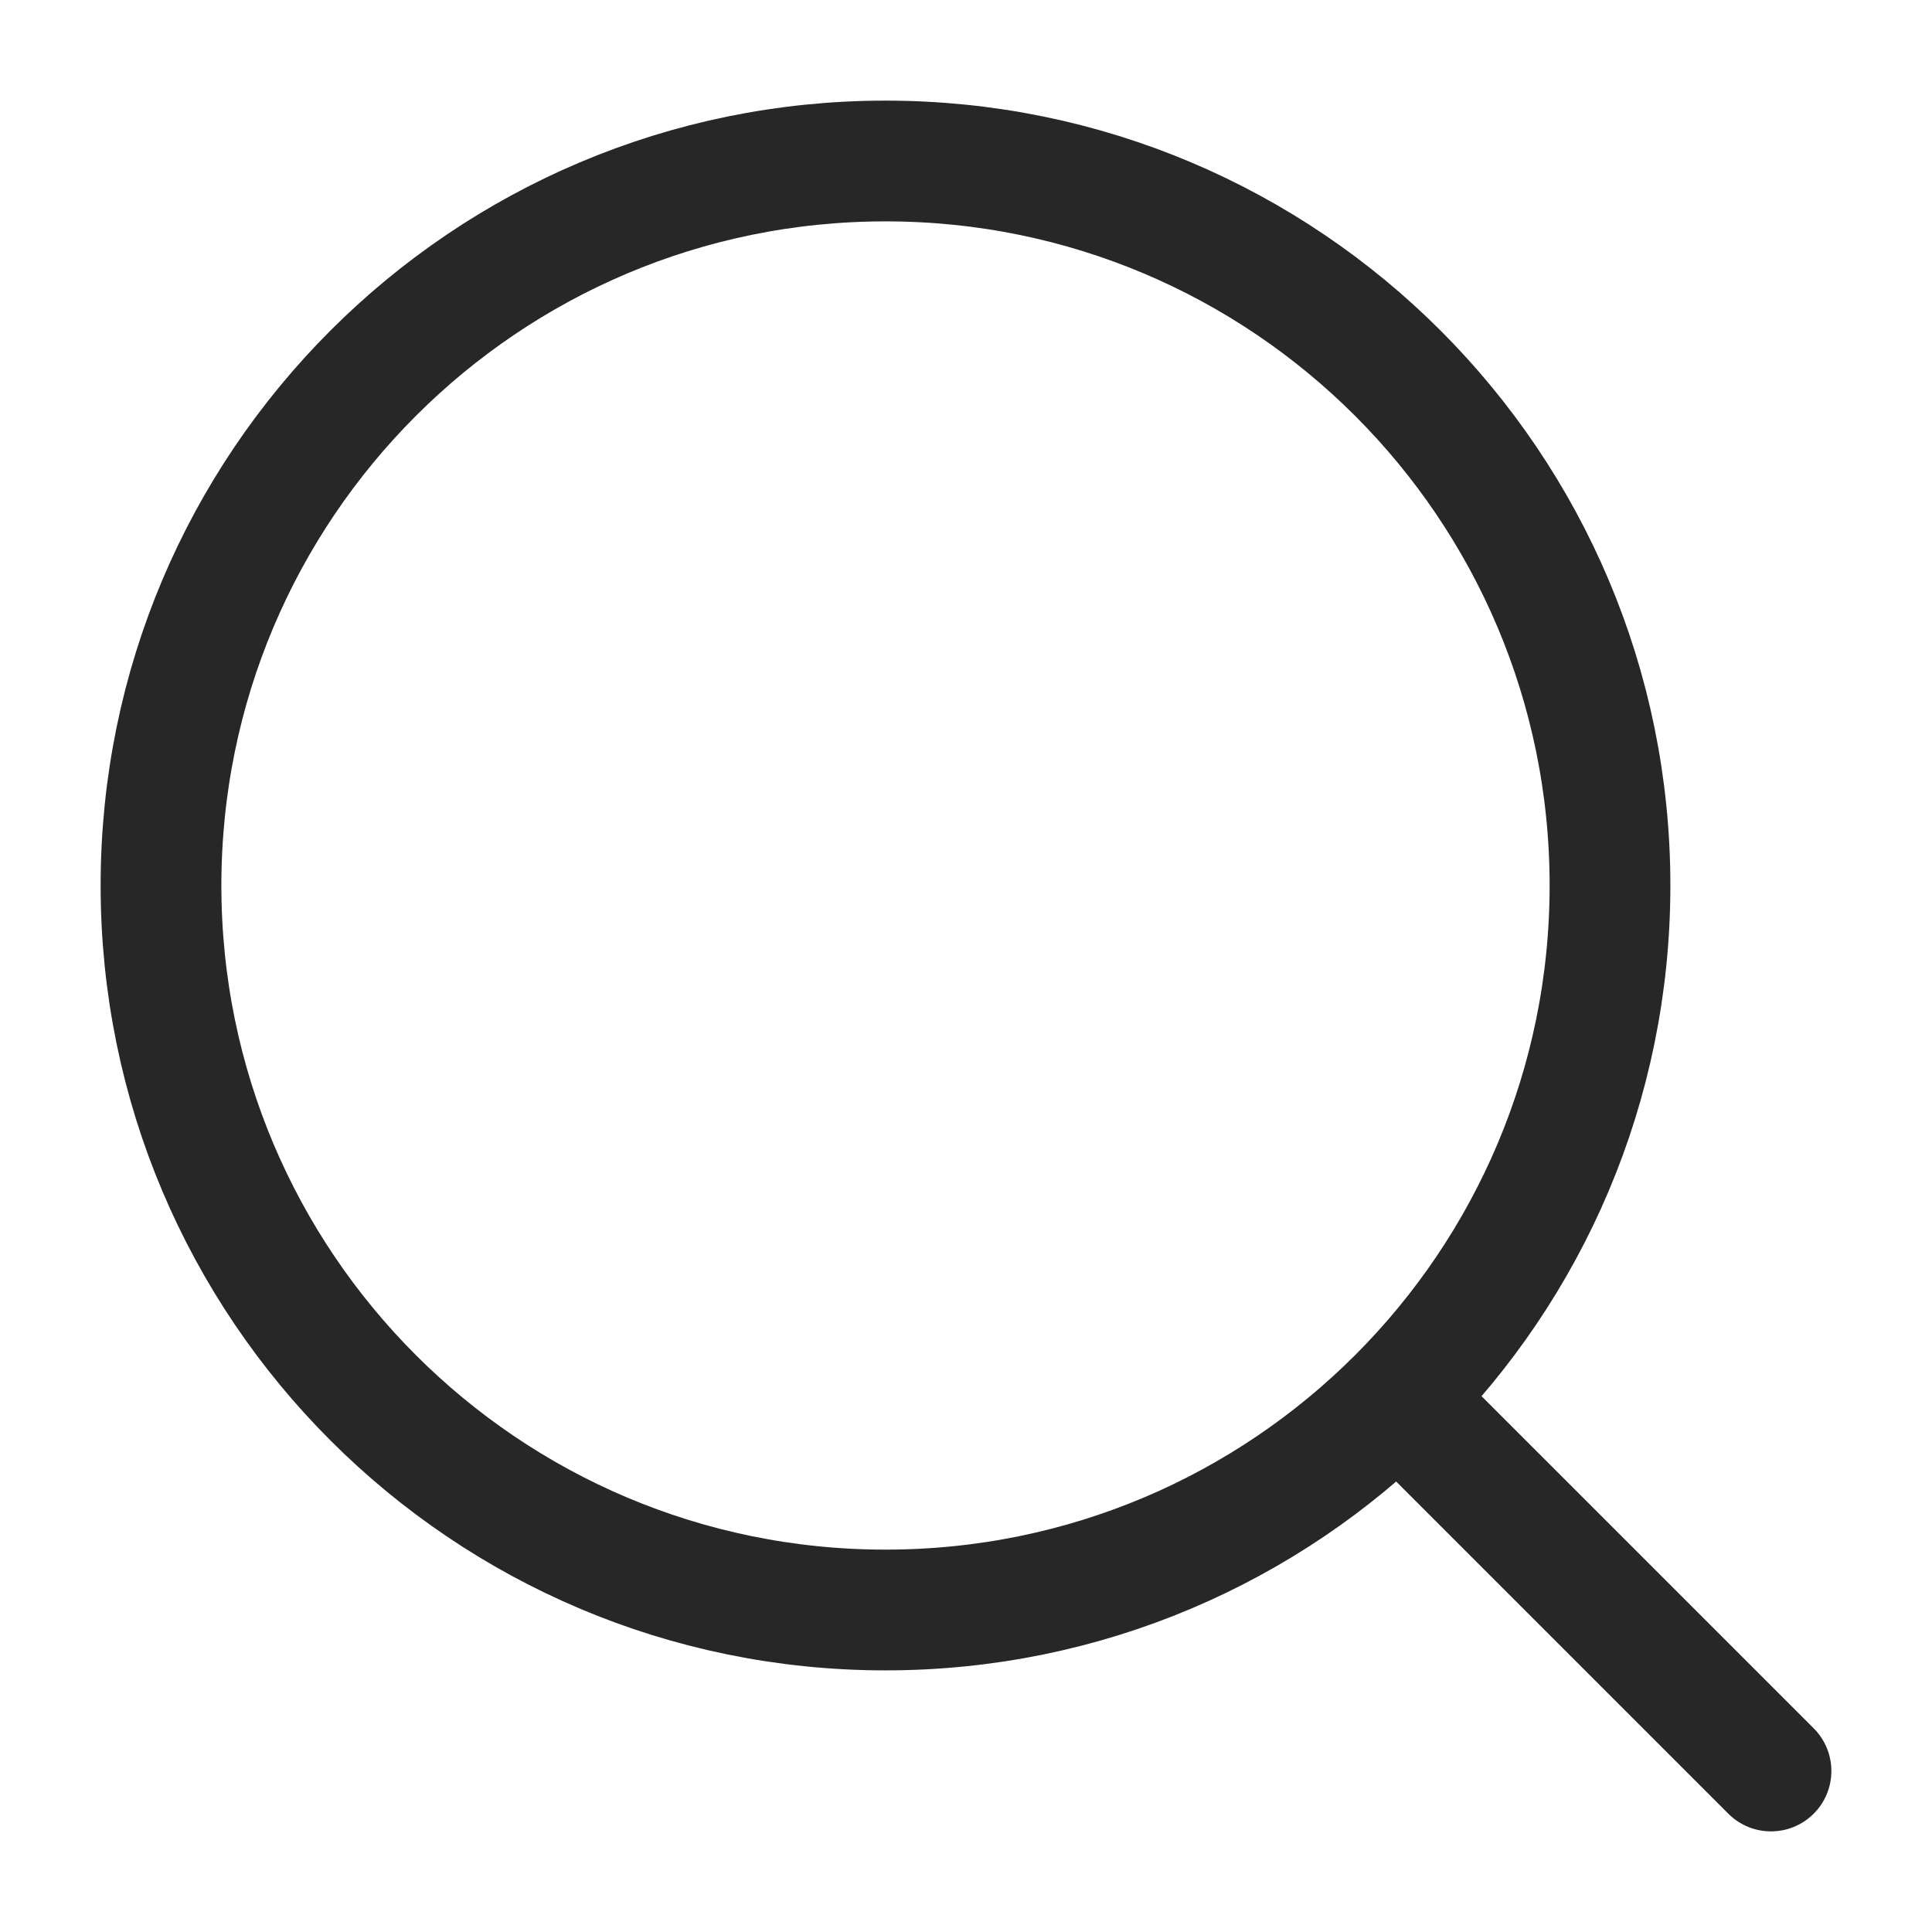
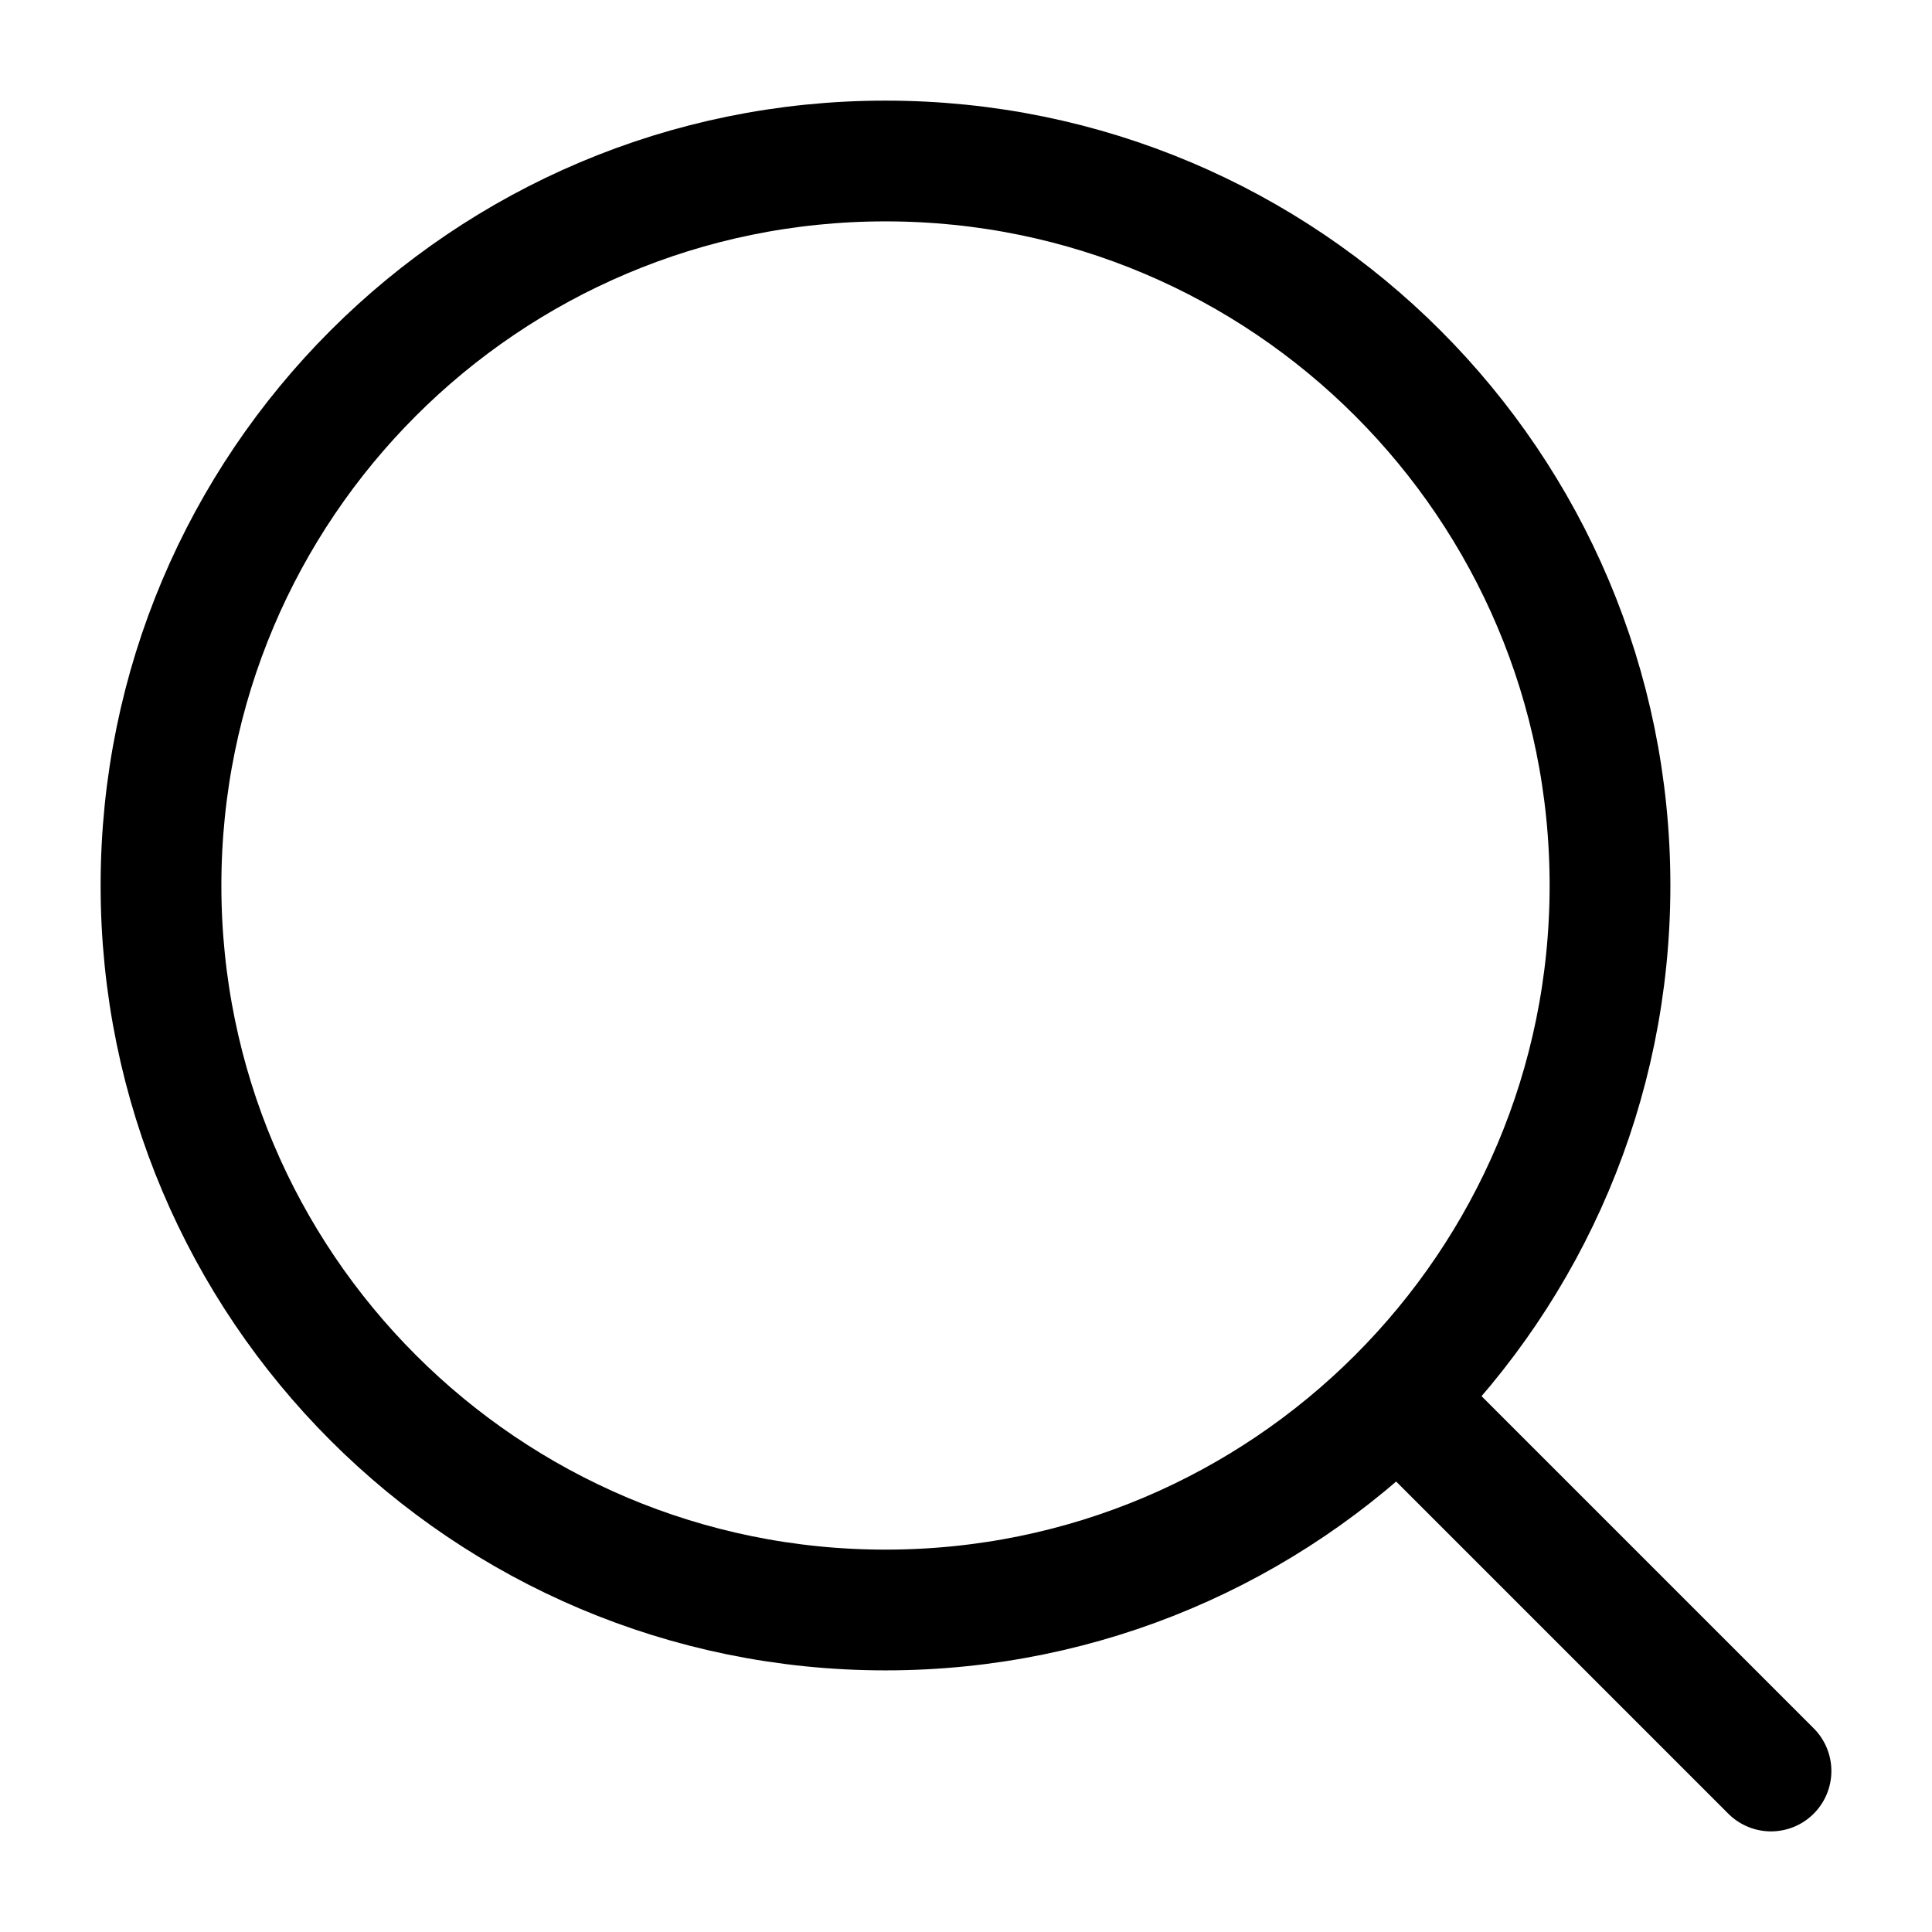
- <svg xmlns="http://www.w3.org/2000/svg" width="24" height="24" viewBox="0 0 24 24" fill="none">
-   <path d="M17.5 17.5L22 22" stroke="#272727" stroke-width="1.5" stroke-linecap="round" stroke-linejoin="round" />
-   <path d="M20 11C20 6.029 15.971 2 11 2C6.029 2 2 6.029 2 11C2 15.971 6.029 20 11 20C15.971 20 20 15.971 20 11Z" stroke="#272727" stroke-width="1.5" stroke-linejoin="round" />
+ <svg xmlns="http://www.w3.org/2000/svg" width="24" height="24" viewBox="0 0 24 24" fill="none" stroke="currentColor">
+   <path d="M17.5 17.5L22 22" stroke-width="1.5" stroke-linecap="round" stroke-linejoin="round" />
+   <path d="M20 11C20 6.029 15.971 2 11 2C6.029 2 2 6.029 2 11C2 15.971 6.029 20 11 20C15.971 20 20 15.971 20 11Z" stroke-width="1.5" stroke-linejoin="round" />
</svg>
